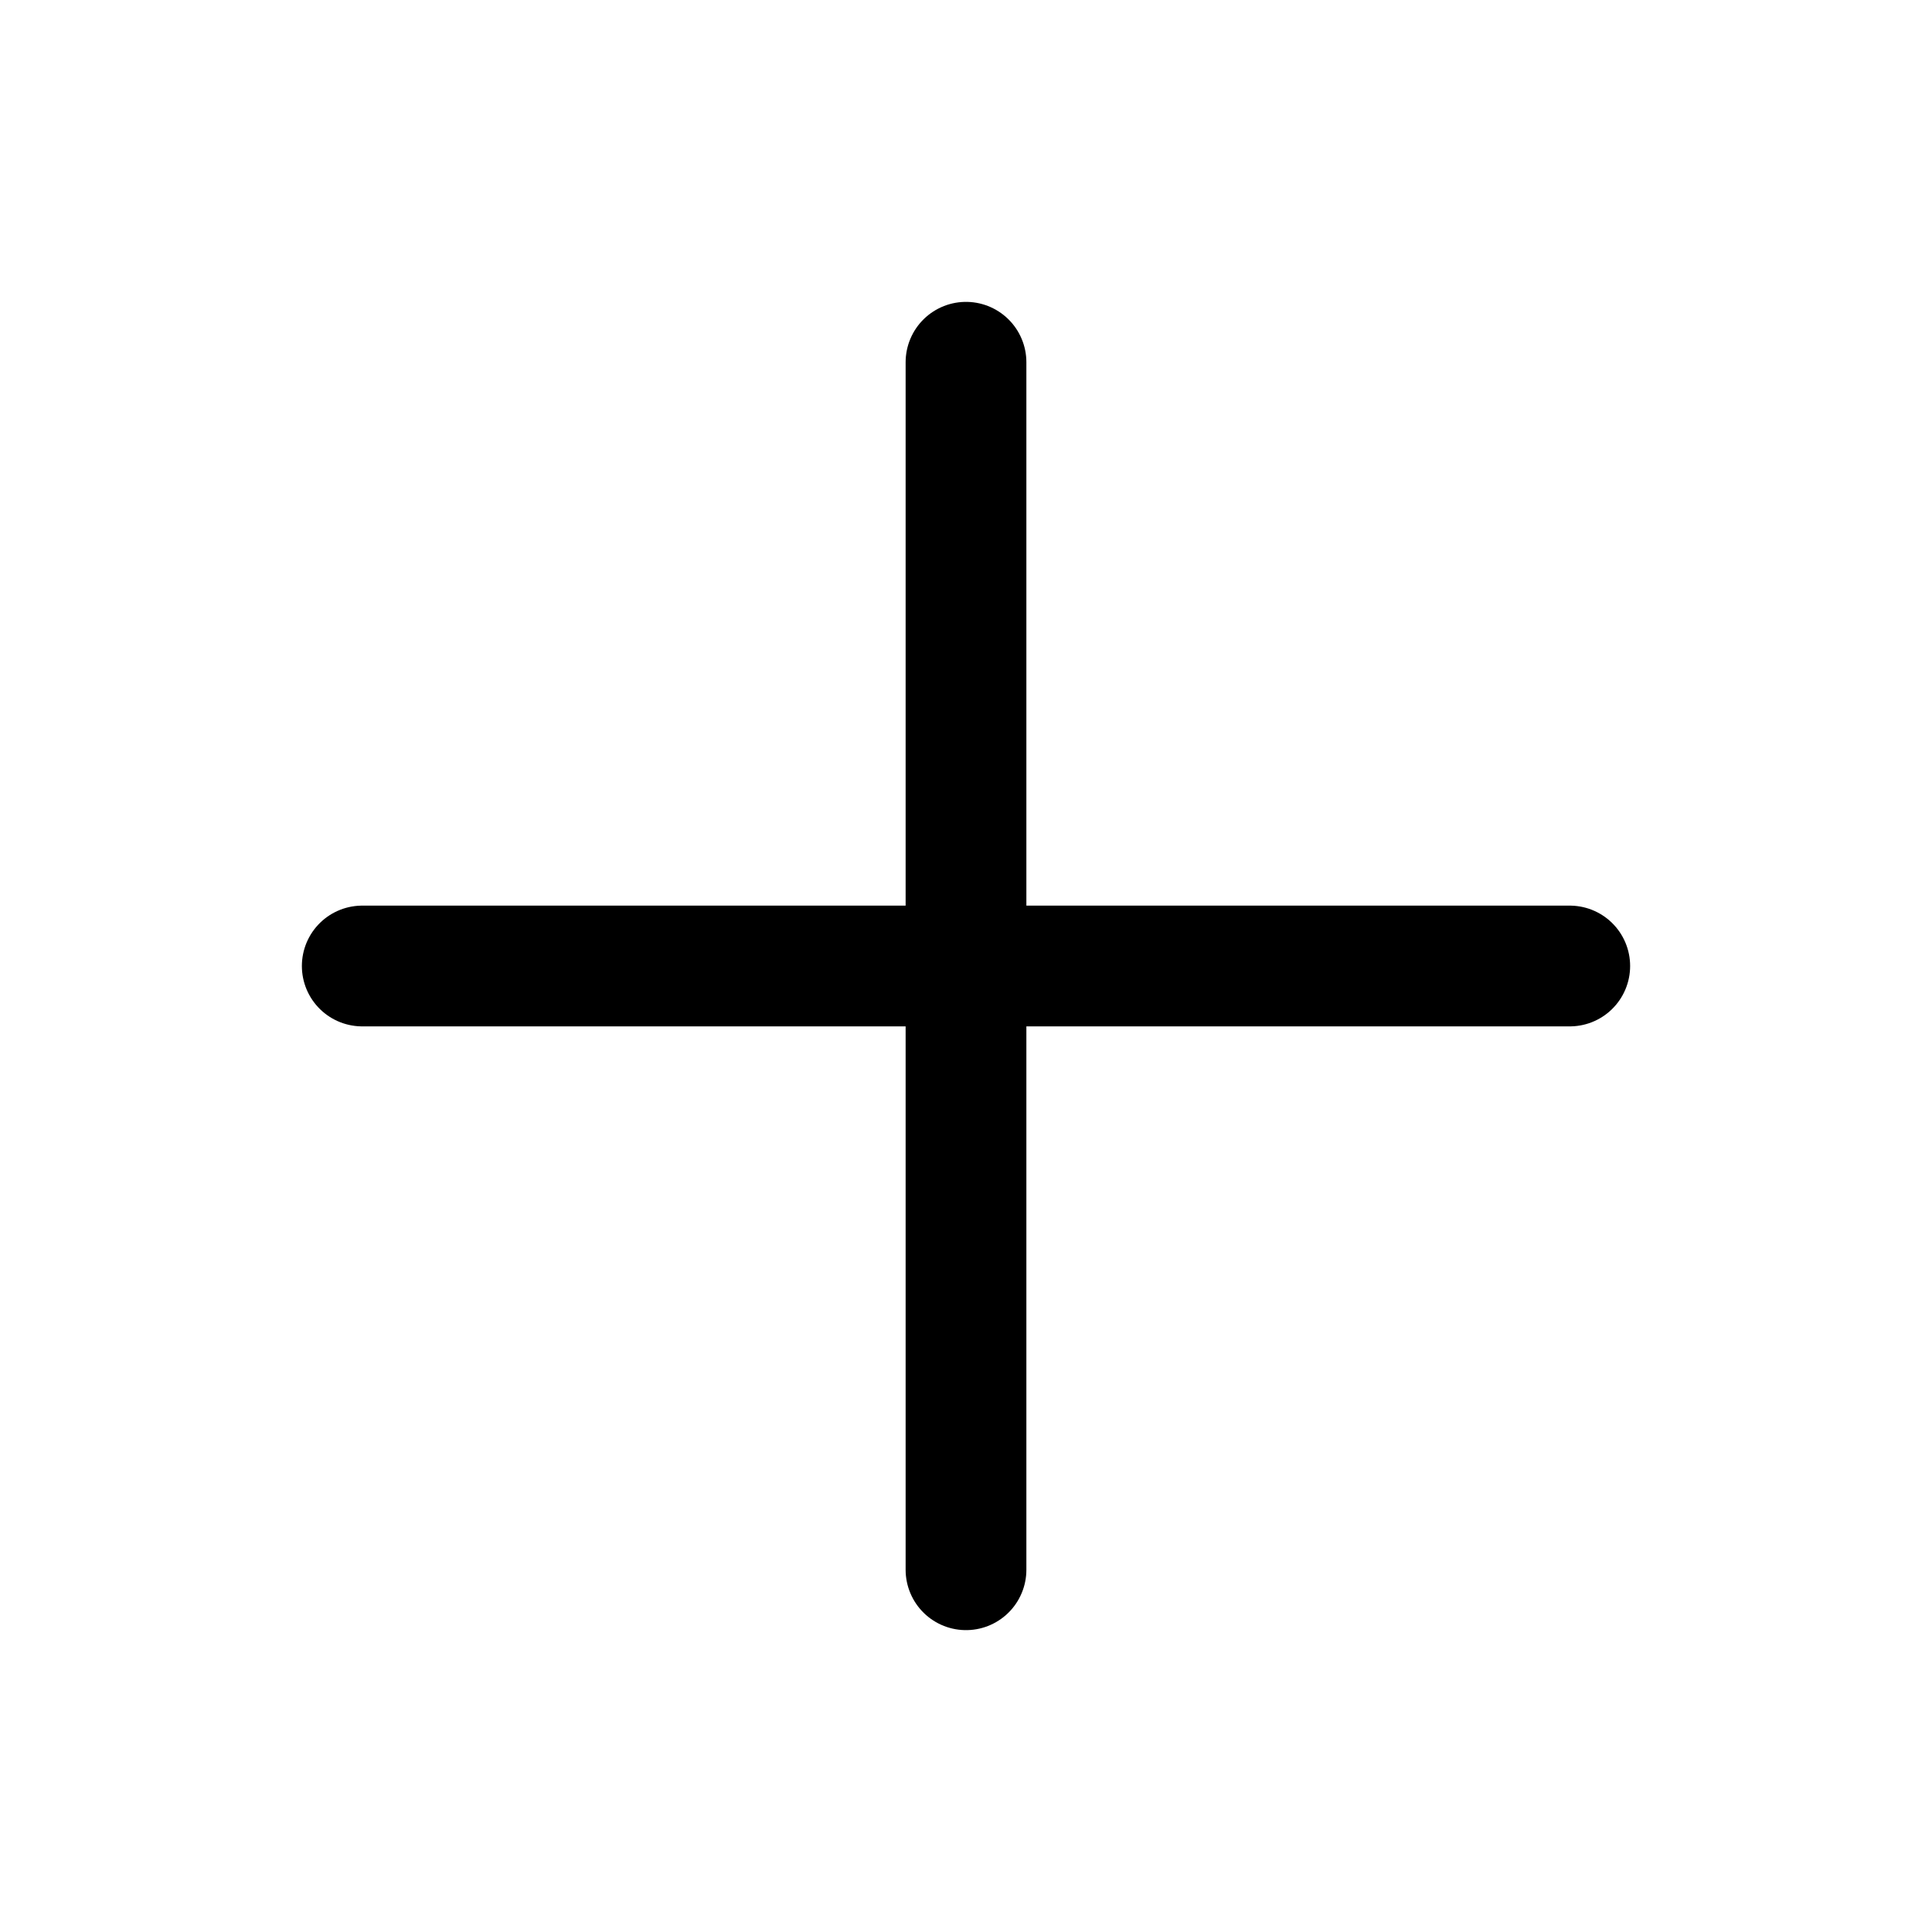
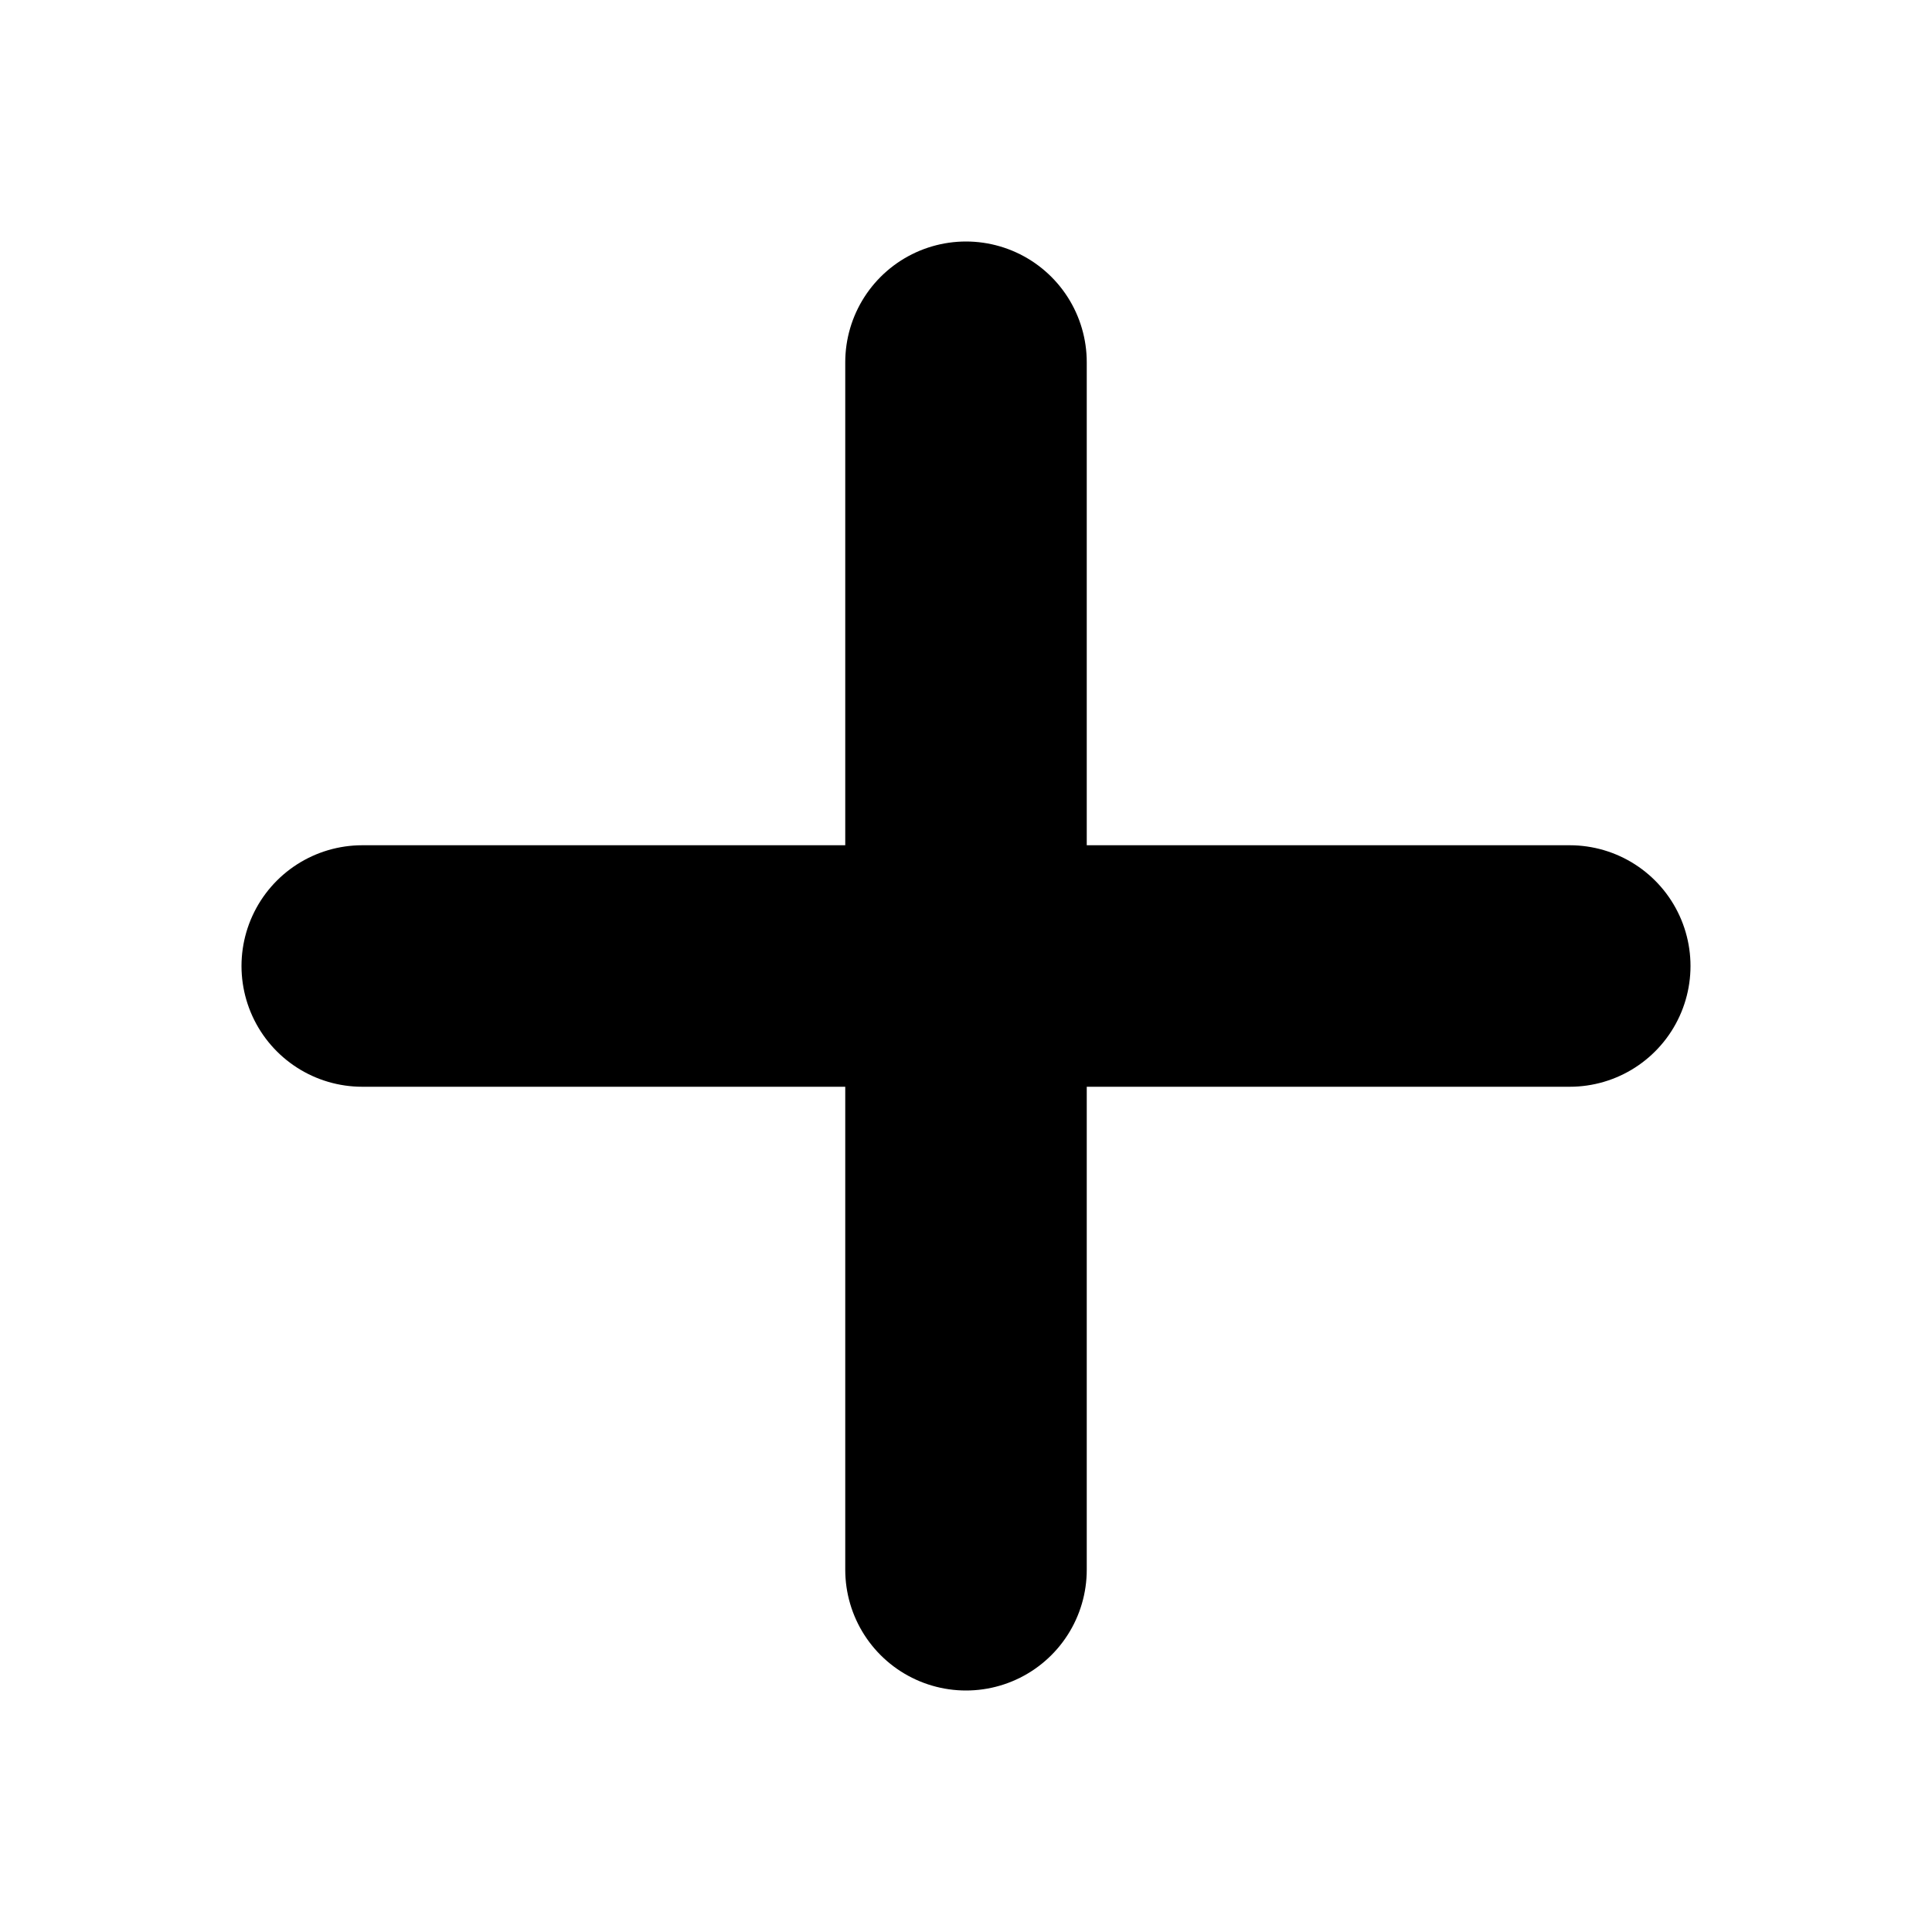
- <svg xmlns="http://www.w3.org/2000/svg" data-slot="icon" fill="none" stroke-width="1.5" stroke="currentColor" viewBox="0 0 24 24" aria-hidden="true">
+ <svg xmlns="http://www.w3.org/2000/svg" data-slot="icon" fill="none" stroke-width="3" stroke="currentColor" viewBox="0 0 24 24" aria-hidden="true">
  <path stroke-linecap="round" stroke-linejoin="round" d="M12 4.5v15m7.5-7.5h-15" />
</svg>
